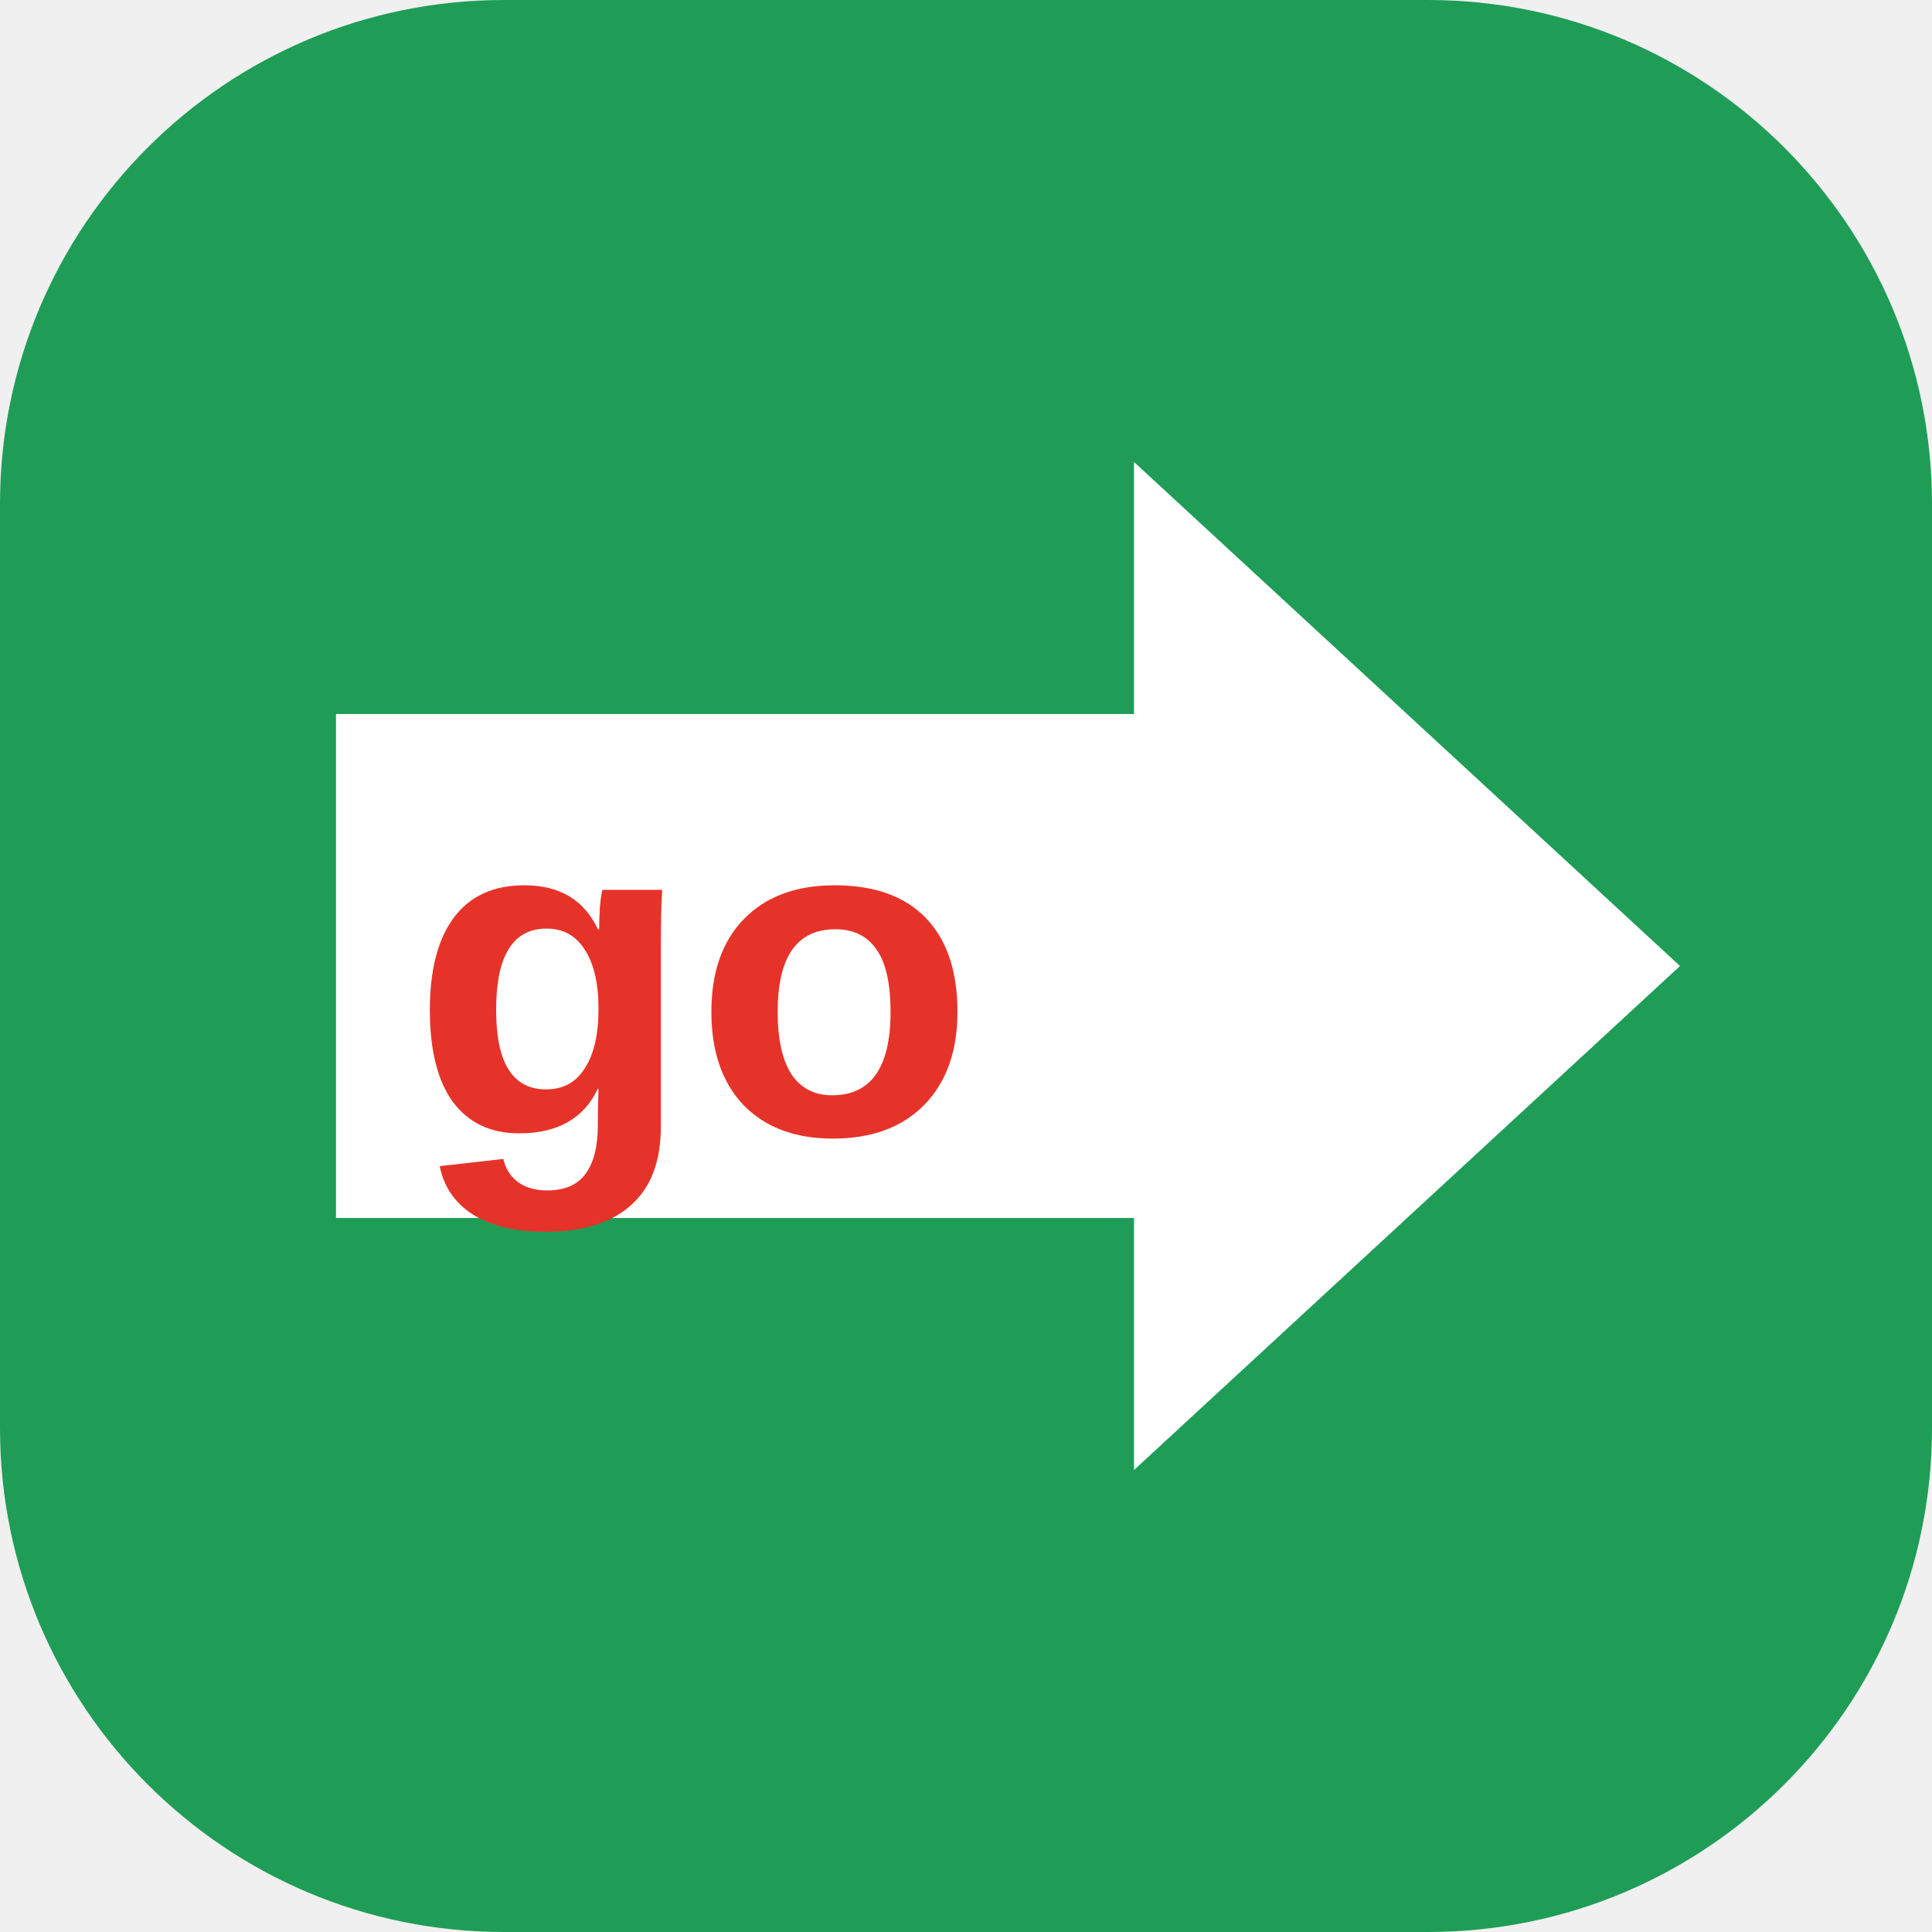
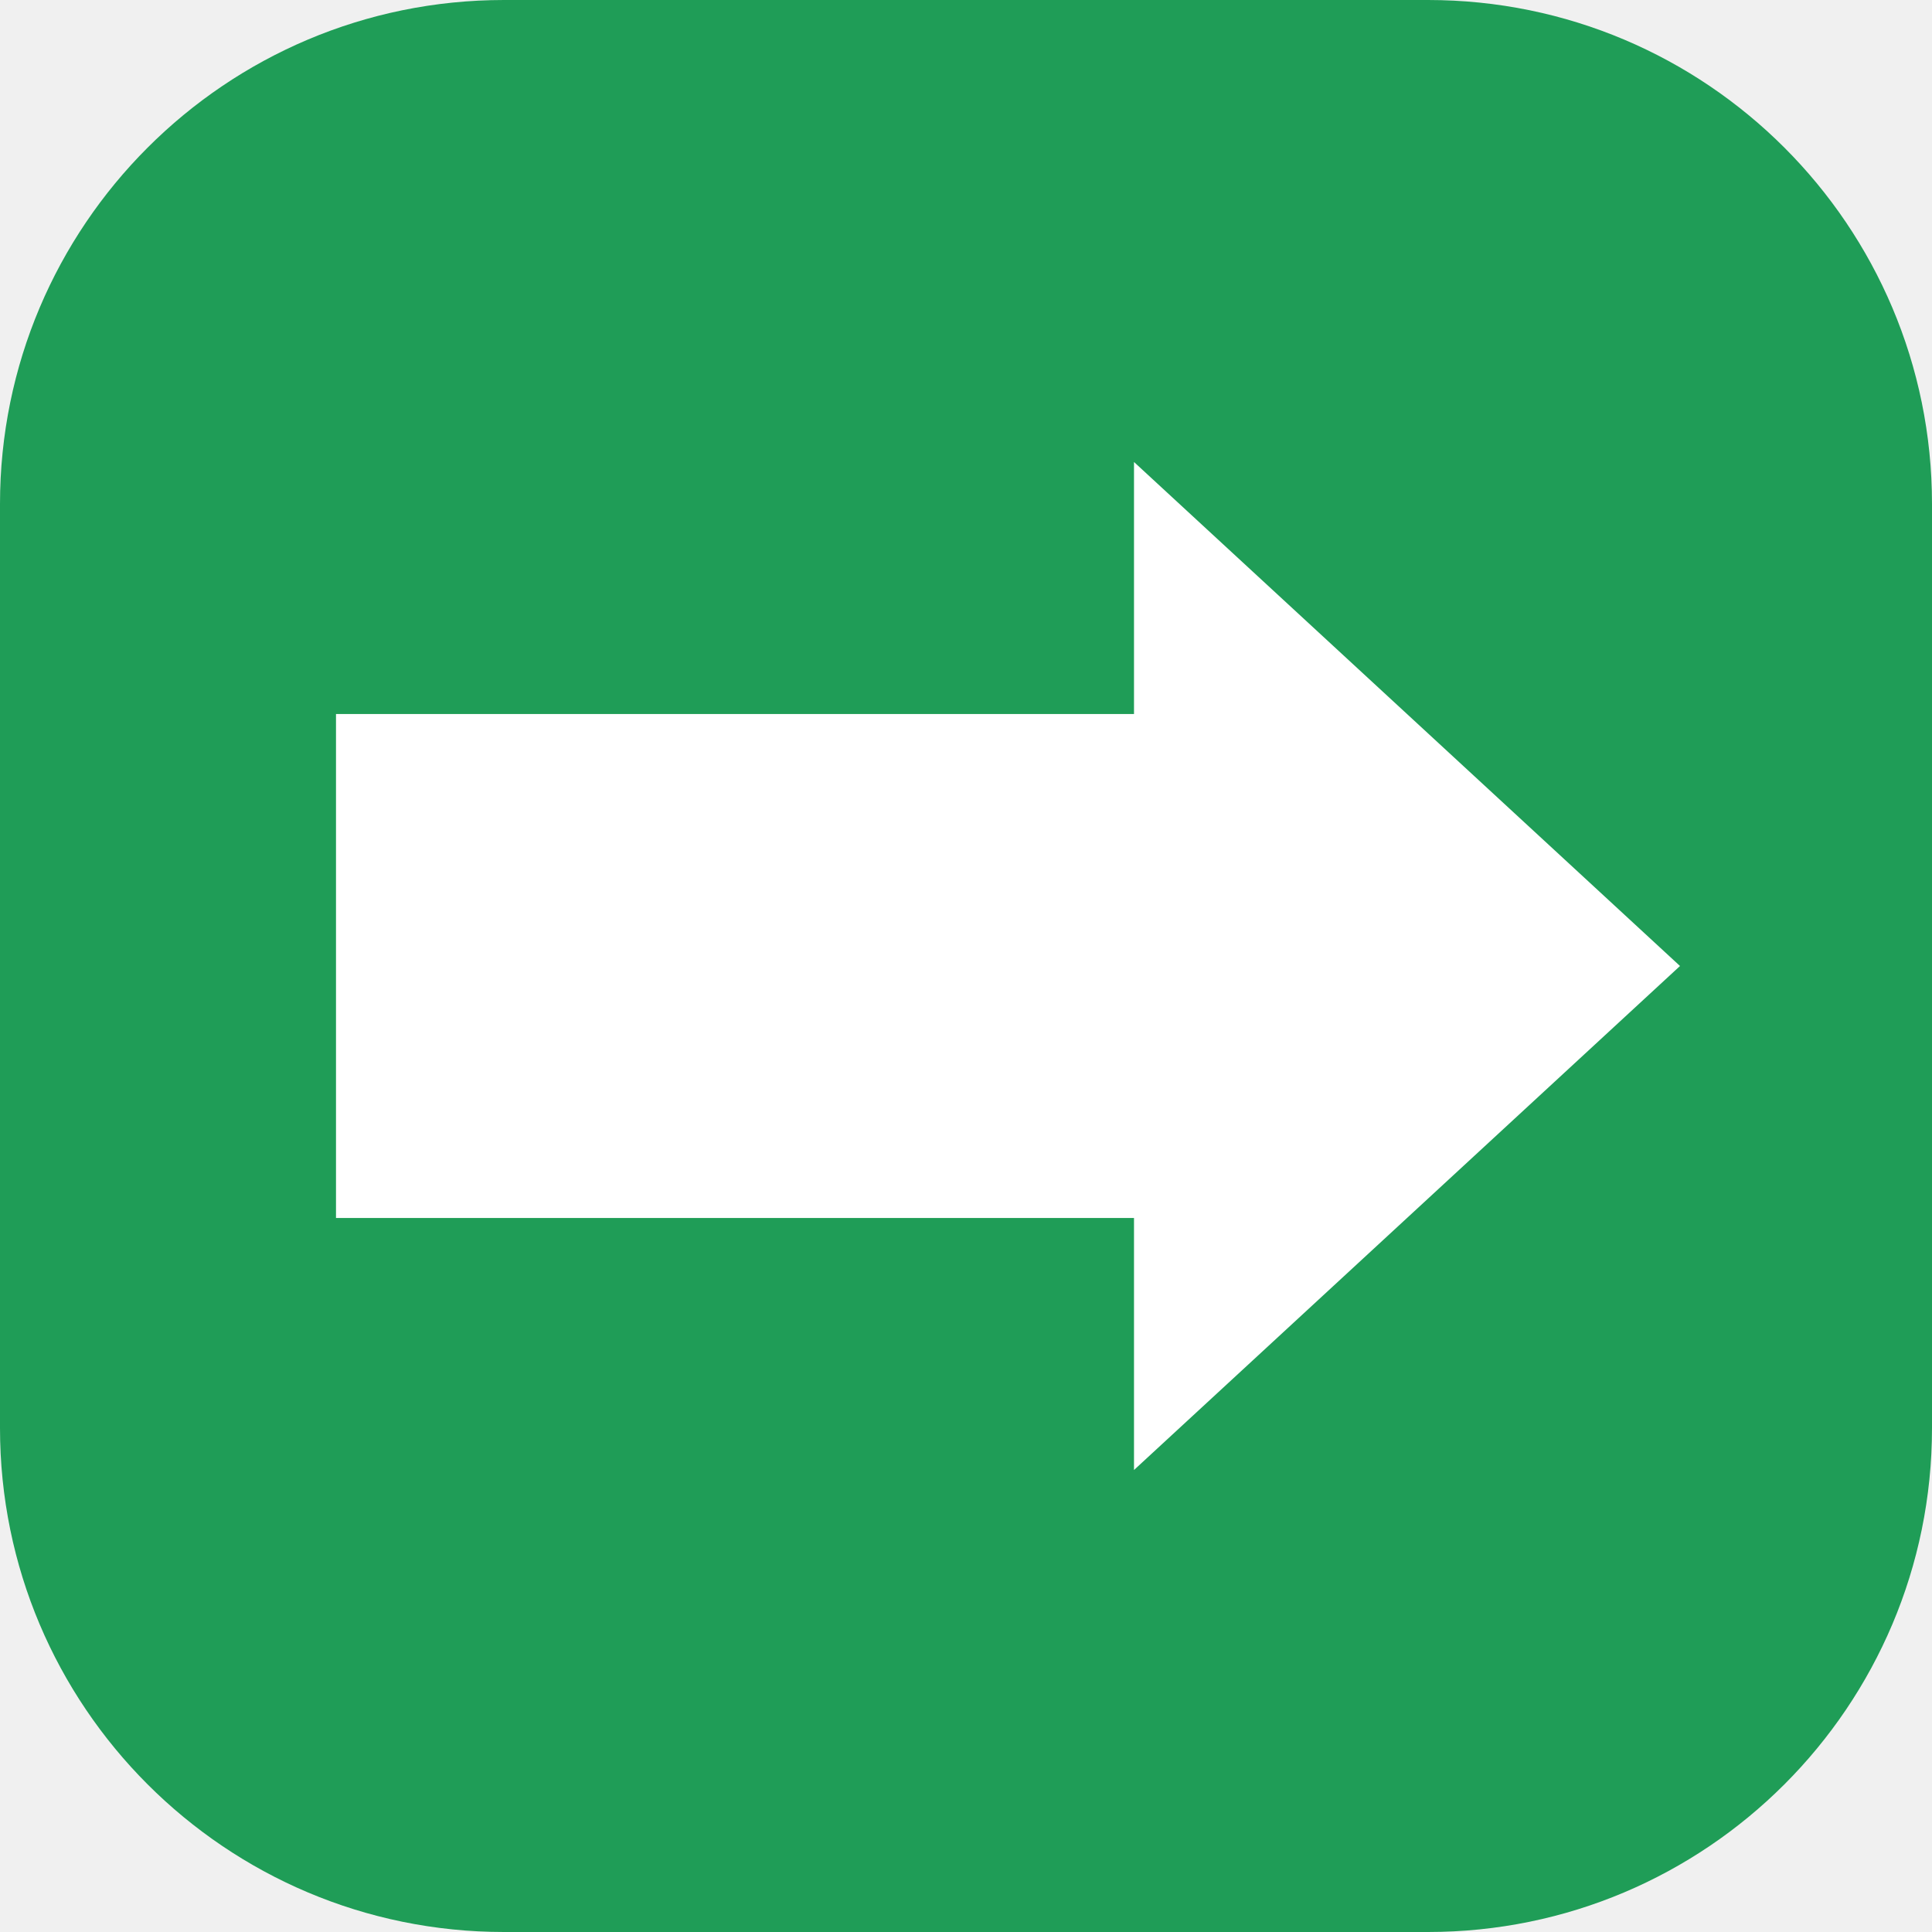
<svg xmlns="http://www.w3.org/2000/svg" width="512" height="512" viewBox="0 0 46 46">
  <rect width="46" height="46" rx="12" fill="#1f9d57" />
  <path d="M8 17H27V11L40 23 27 35V29H8Z" fill="#ffffff" />
-   <text x="16.5" y="27" text-anchor="middle" font-family="Arial,sans-serif" font-weight="900" font-size="11" fill="#e63329">go</text>
</svg>
